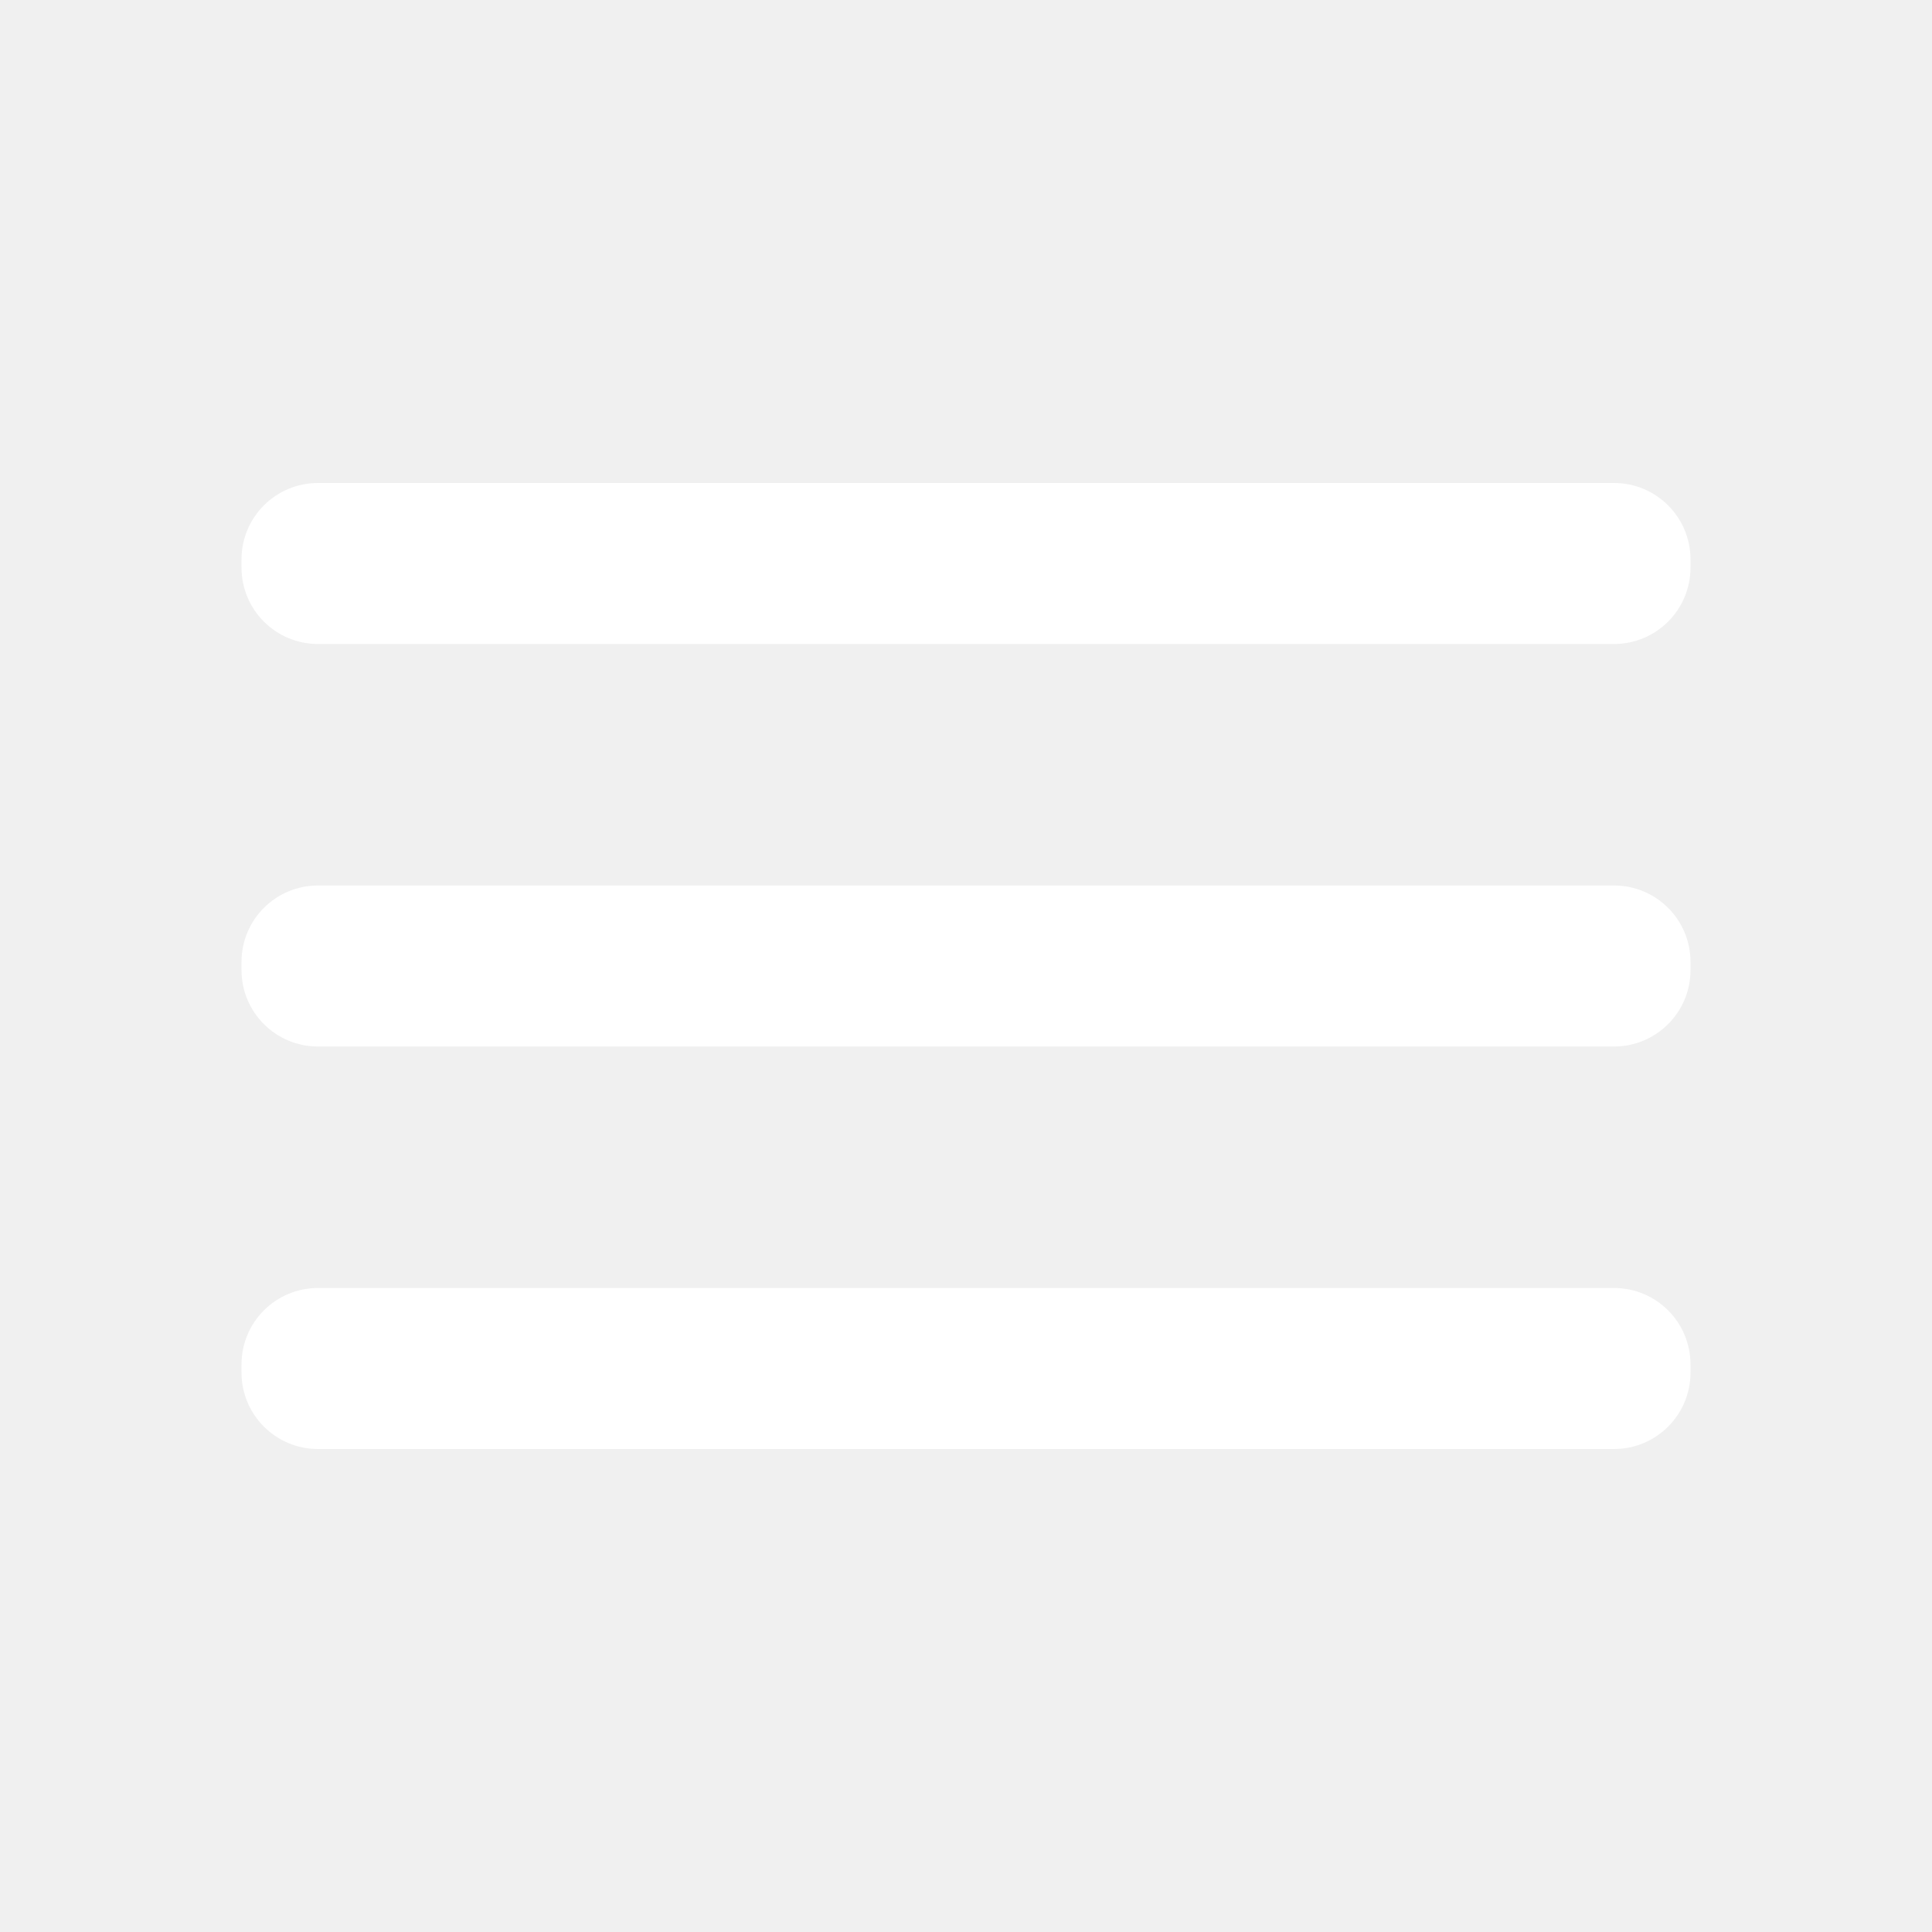
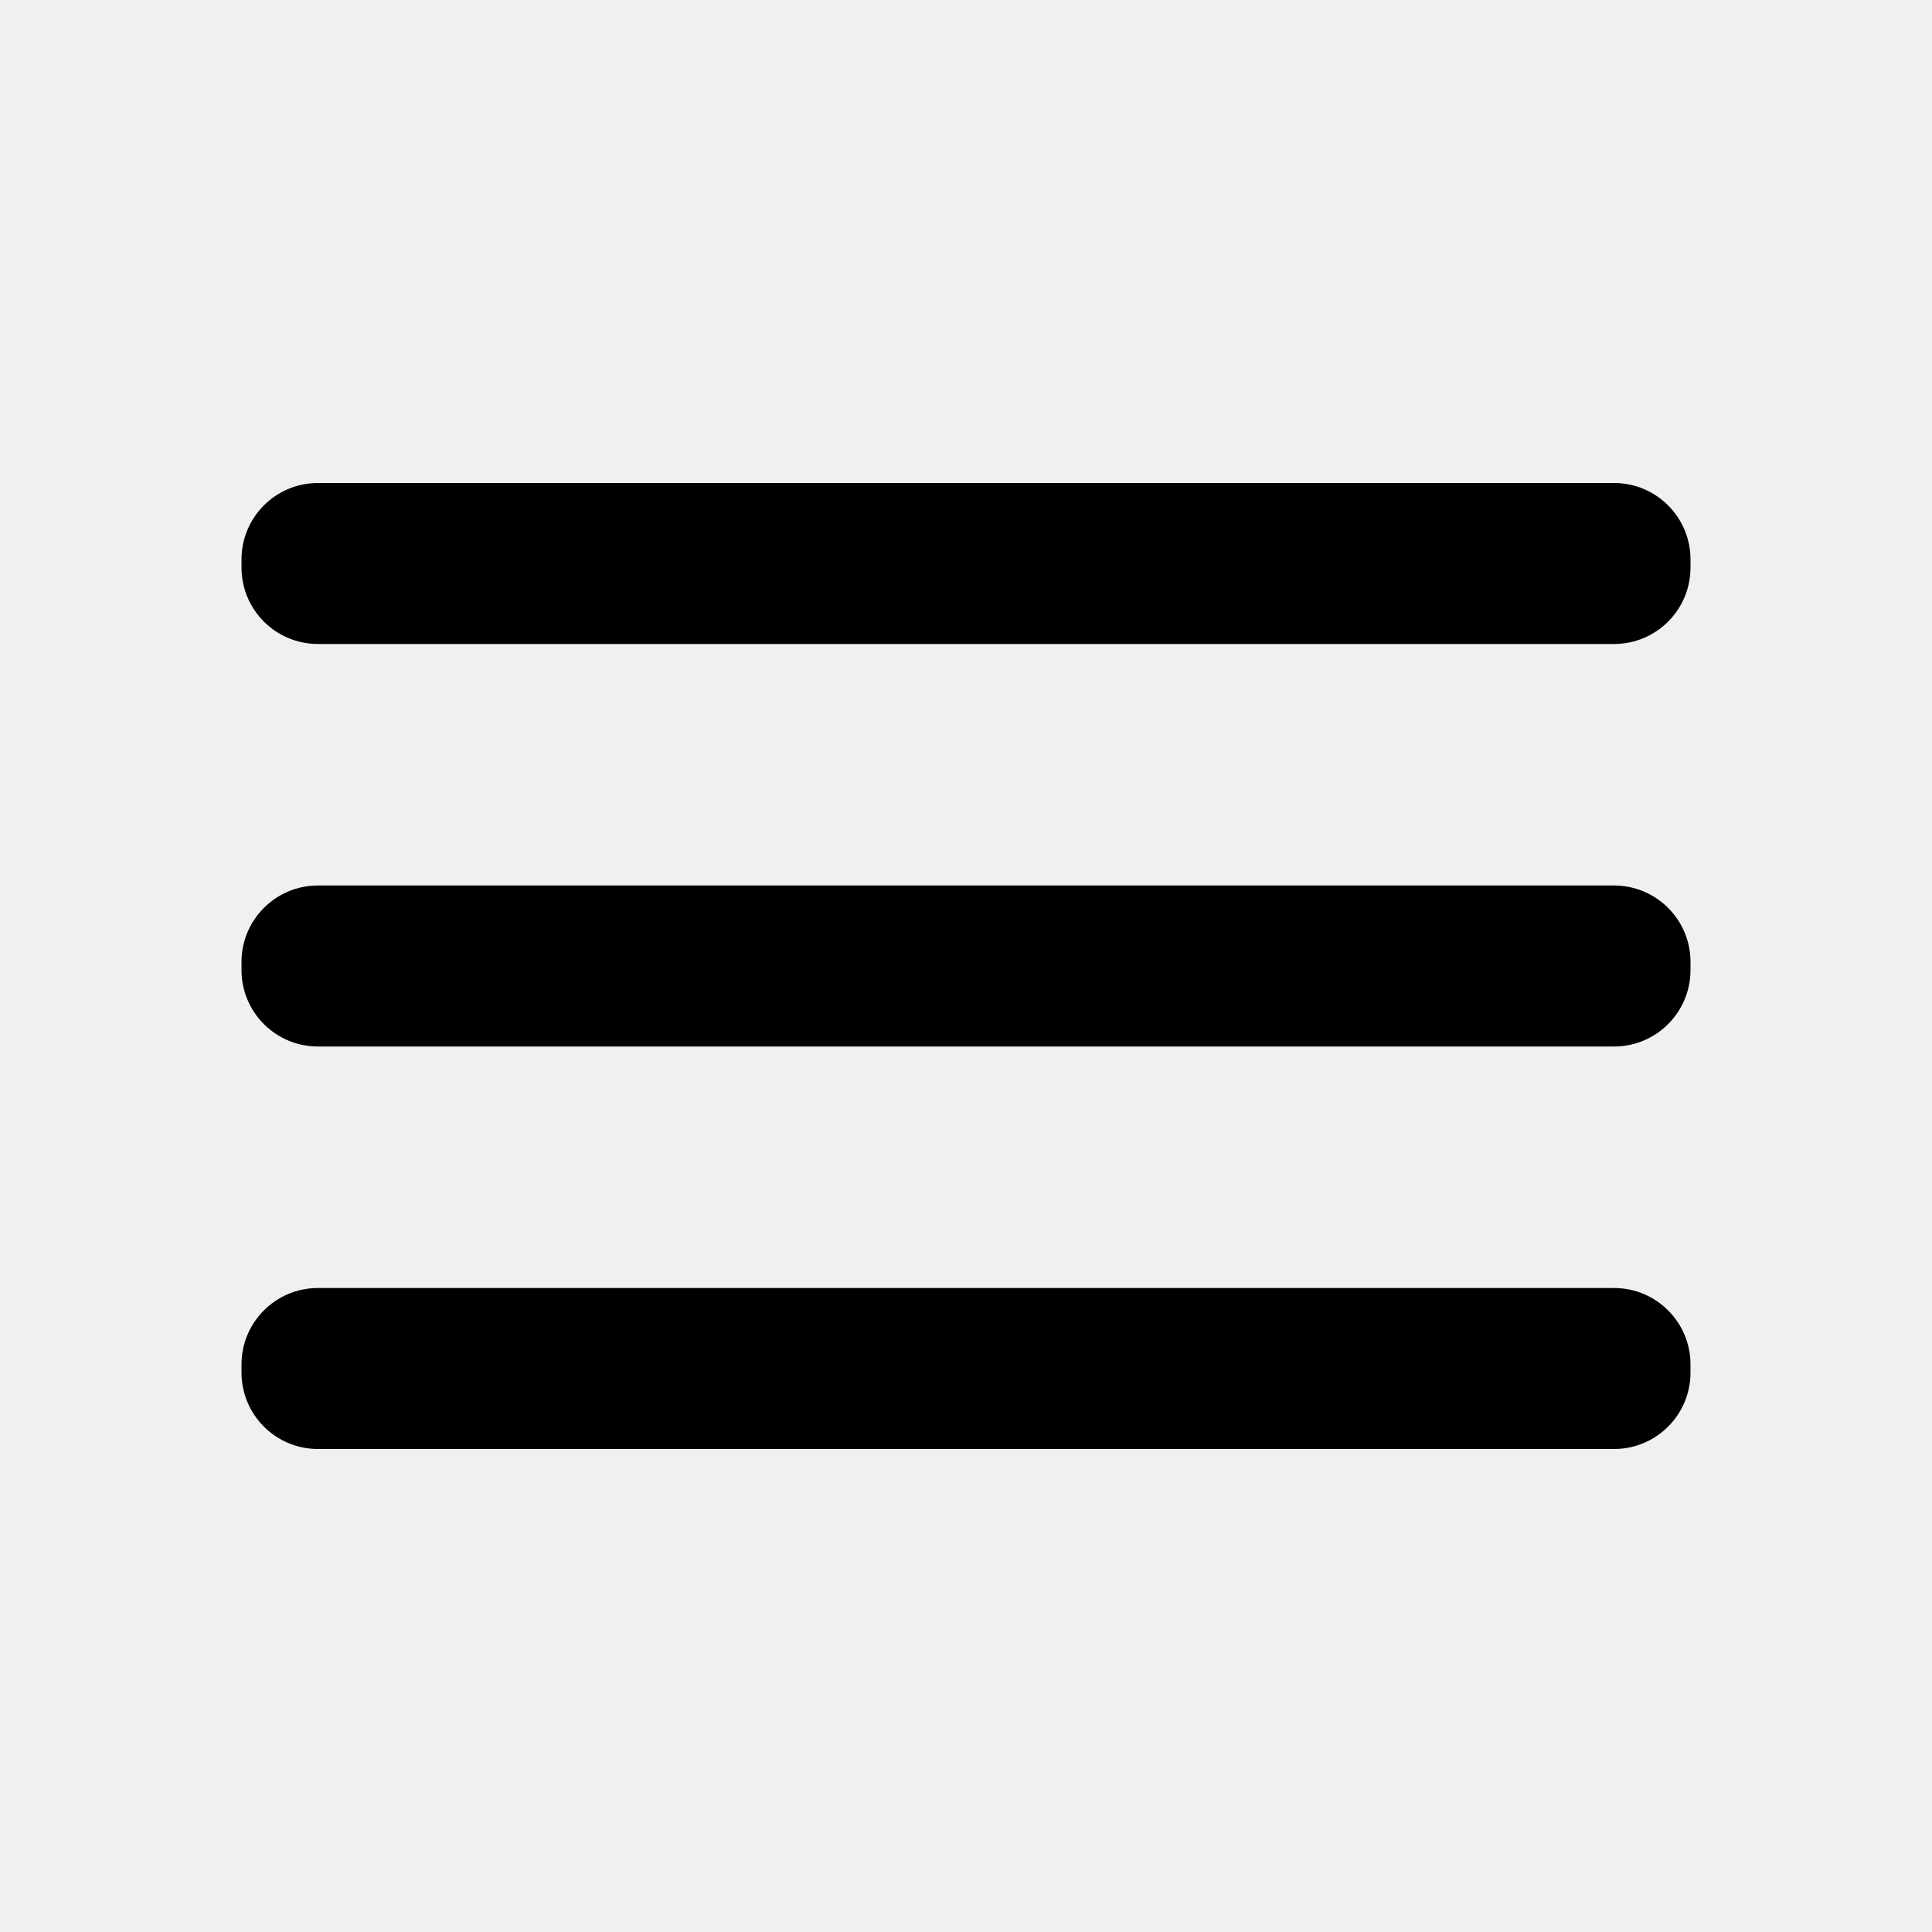
<svg xmlns="http://www.w3.org/2000/svg" width="24" height="24" viewBox="0 0 24 24" fill="none">
-   <path d="M20.05 11H3.95C3.425 11 3 11.425 3 11.95V12.05C3 12.575 3.425 13 3.95 13H20.05C20.575 13 21 12.575 21 12.05V11.95C21 11.425 20.575 11 20.05 11Z" fill="#FFF" />
-   <path d="M20.05 16H3.95C3.425 16 3 16.425 3 16.95V17.05C3 17.575 3.425 18 3.95 18H20.05C20.575 18 21 17.575 21 17.05V16.95C21 16.425 20.575 16 20.05 16Z" fill="#FFF" />
-   <path d="M20.05 6H3.95C3.425 6 3 6.425 3 6.95V7.05C3 7.575 3.425 8 3.95 8H20.05C20.575 8 21 7.575 21 7.05V6.95C21 6.425 20.575 6 20.05 6Z" fill="#FFF" />
+   <path d="M20.05 11H3.95C3.425 11 3 11.425 3 11.95V12.05C3 12.575 3.425 13 3.95 13H20.05C20.575 13 21 12.575 21 12.05V11.95C21 11.425 20.575 11 20.05 11Z" fill="black" />
+   <path d="M20.05 16H3.95C3.425 16 3 16.425 3 16.95V17.05C3 17.575 3.425 18 3.95 18H20.05C20.575 18 21 17.575 21 17.05V16.95C21 16.425 20.575 16 20.05 16Z" fill="black" />
+   <path d="M20.05 6H3.95C3.425 6 3 6.425 3 6.95V7.05C3 7.575 3.425 8 3.95 8H20.05C20.575 8 21 7.575 21 7.05V6.95C21 6.425 20.575 6 20.05 6Z" fill="black" />
</svg>
